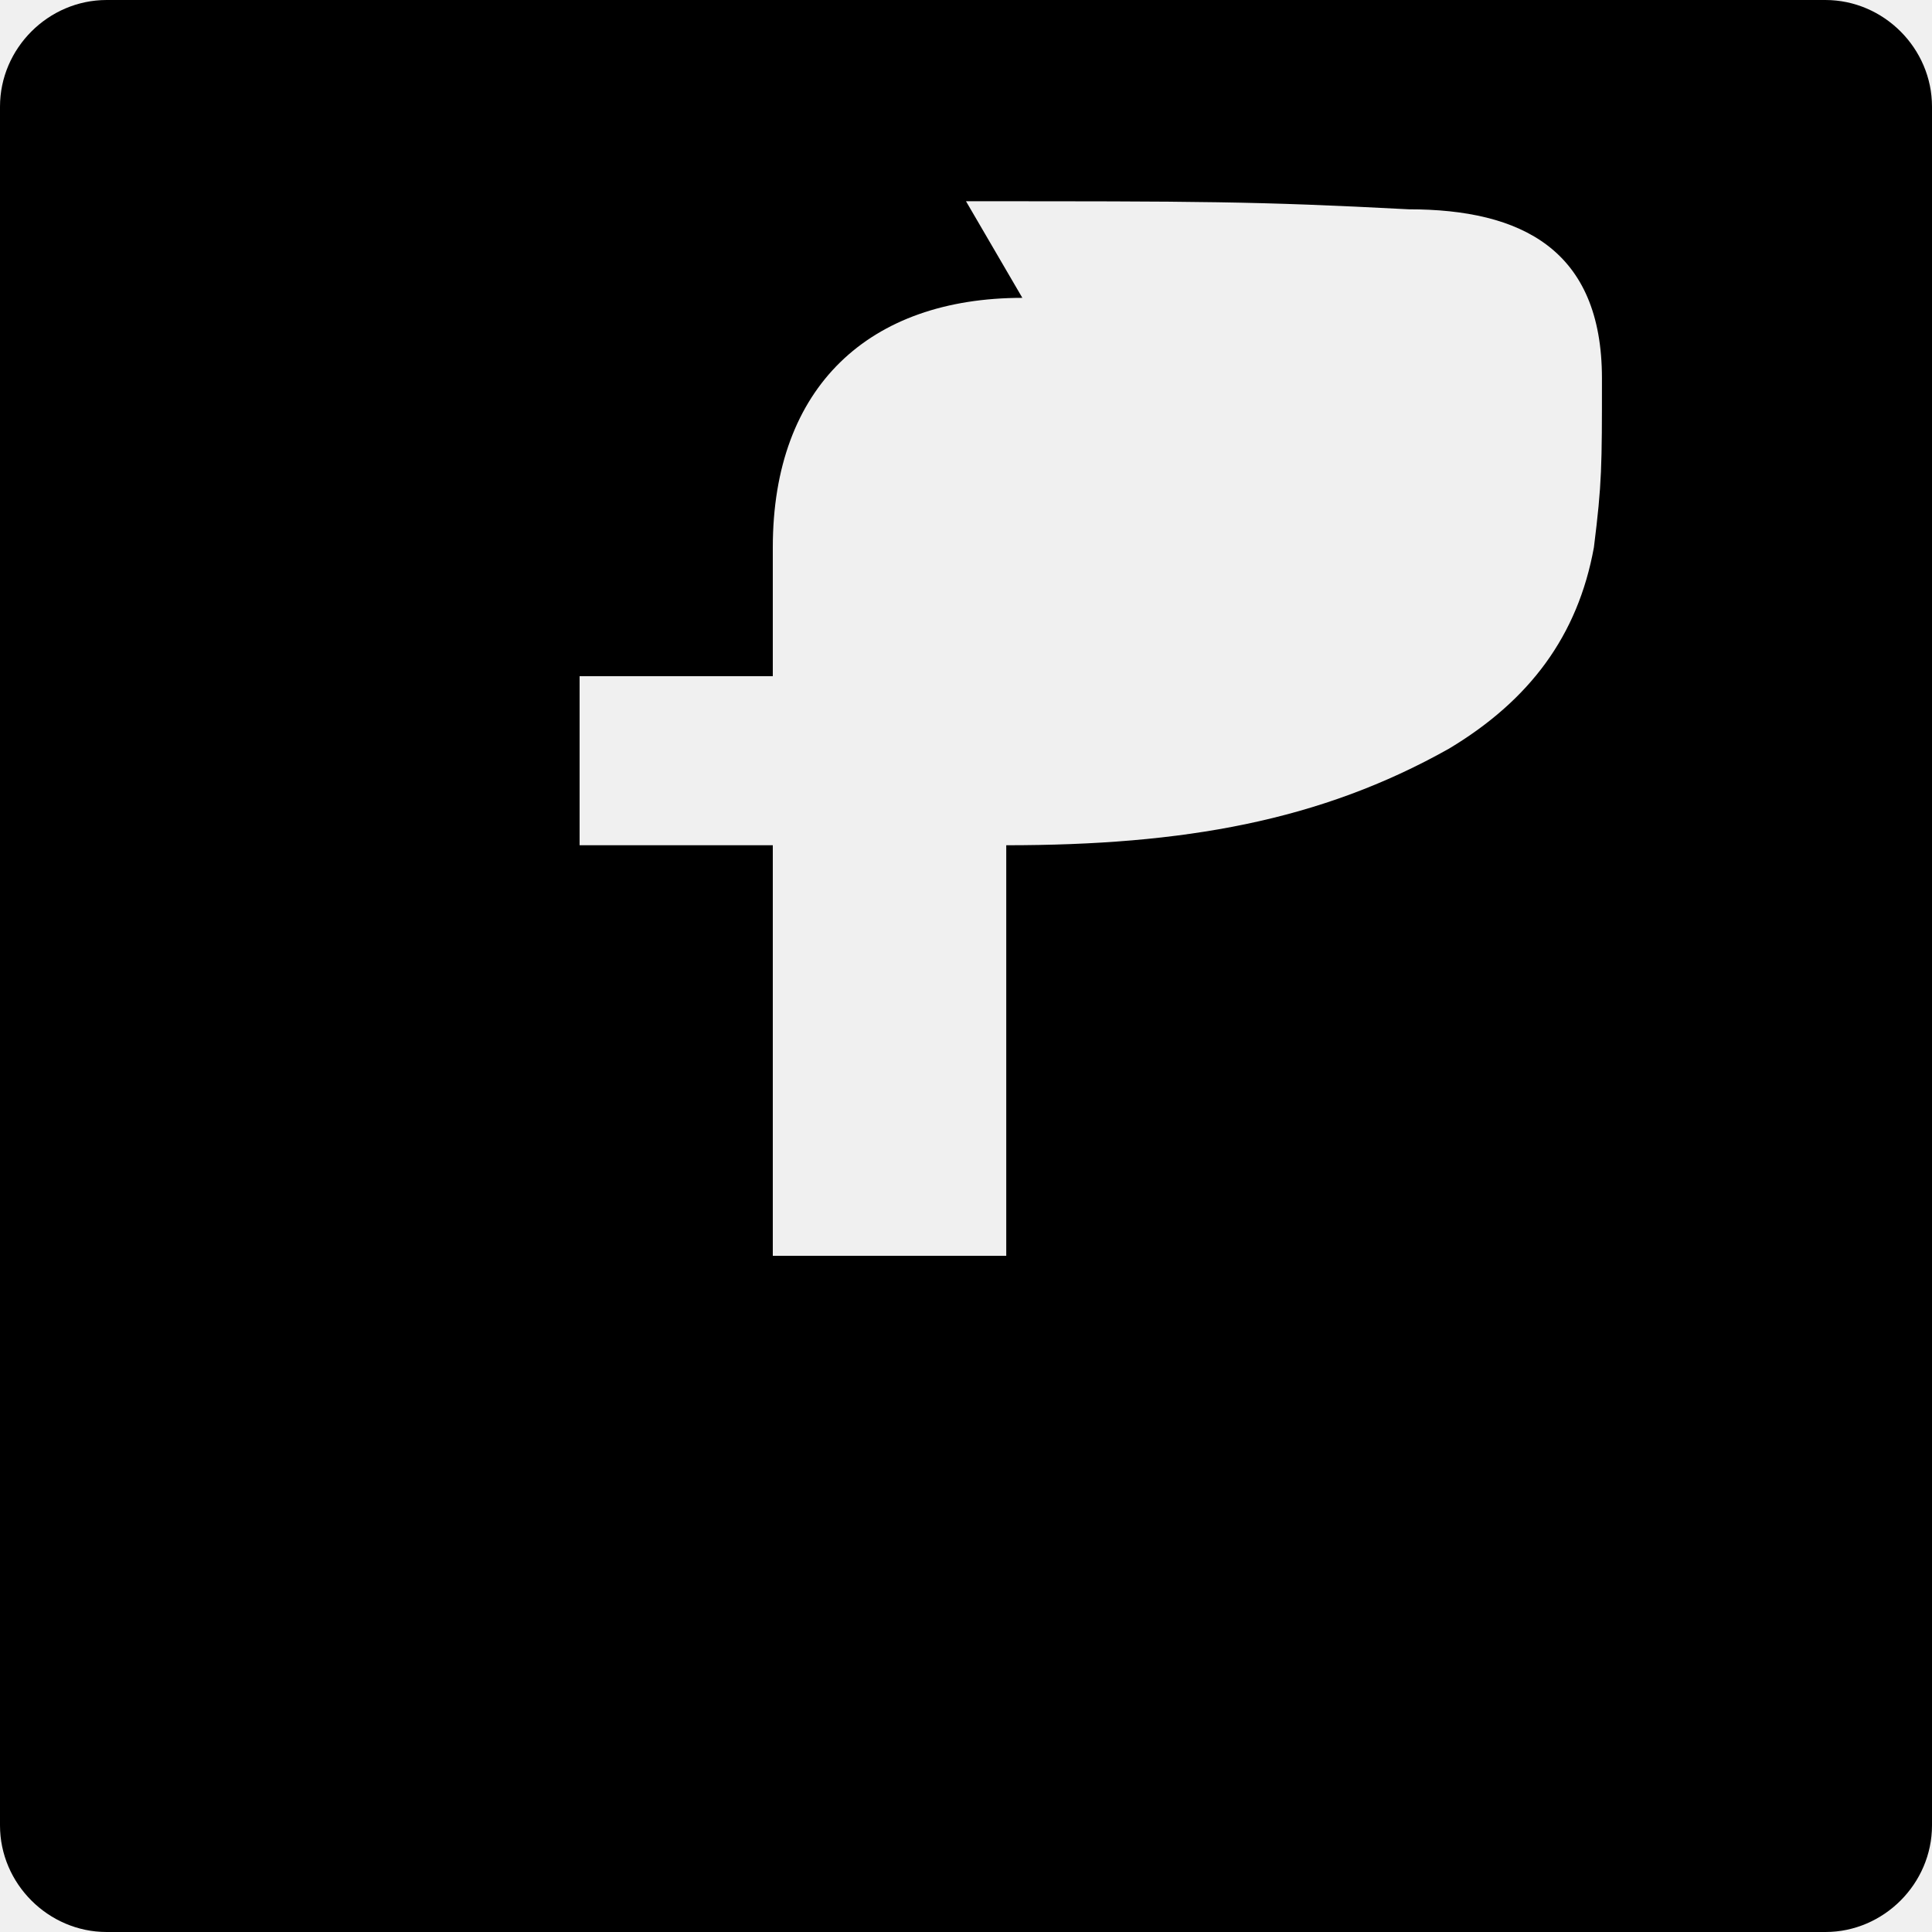
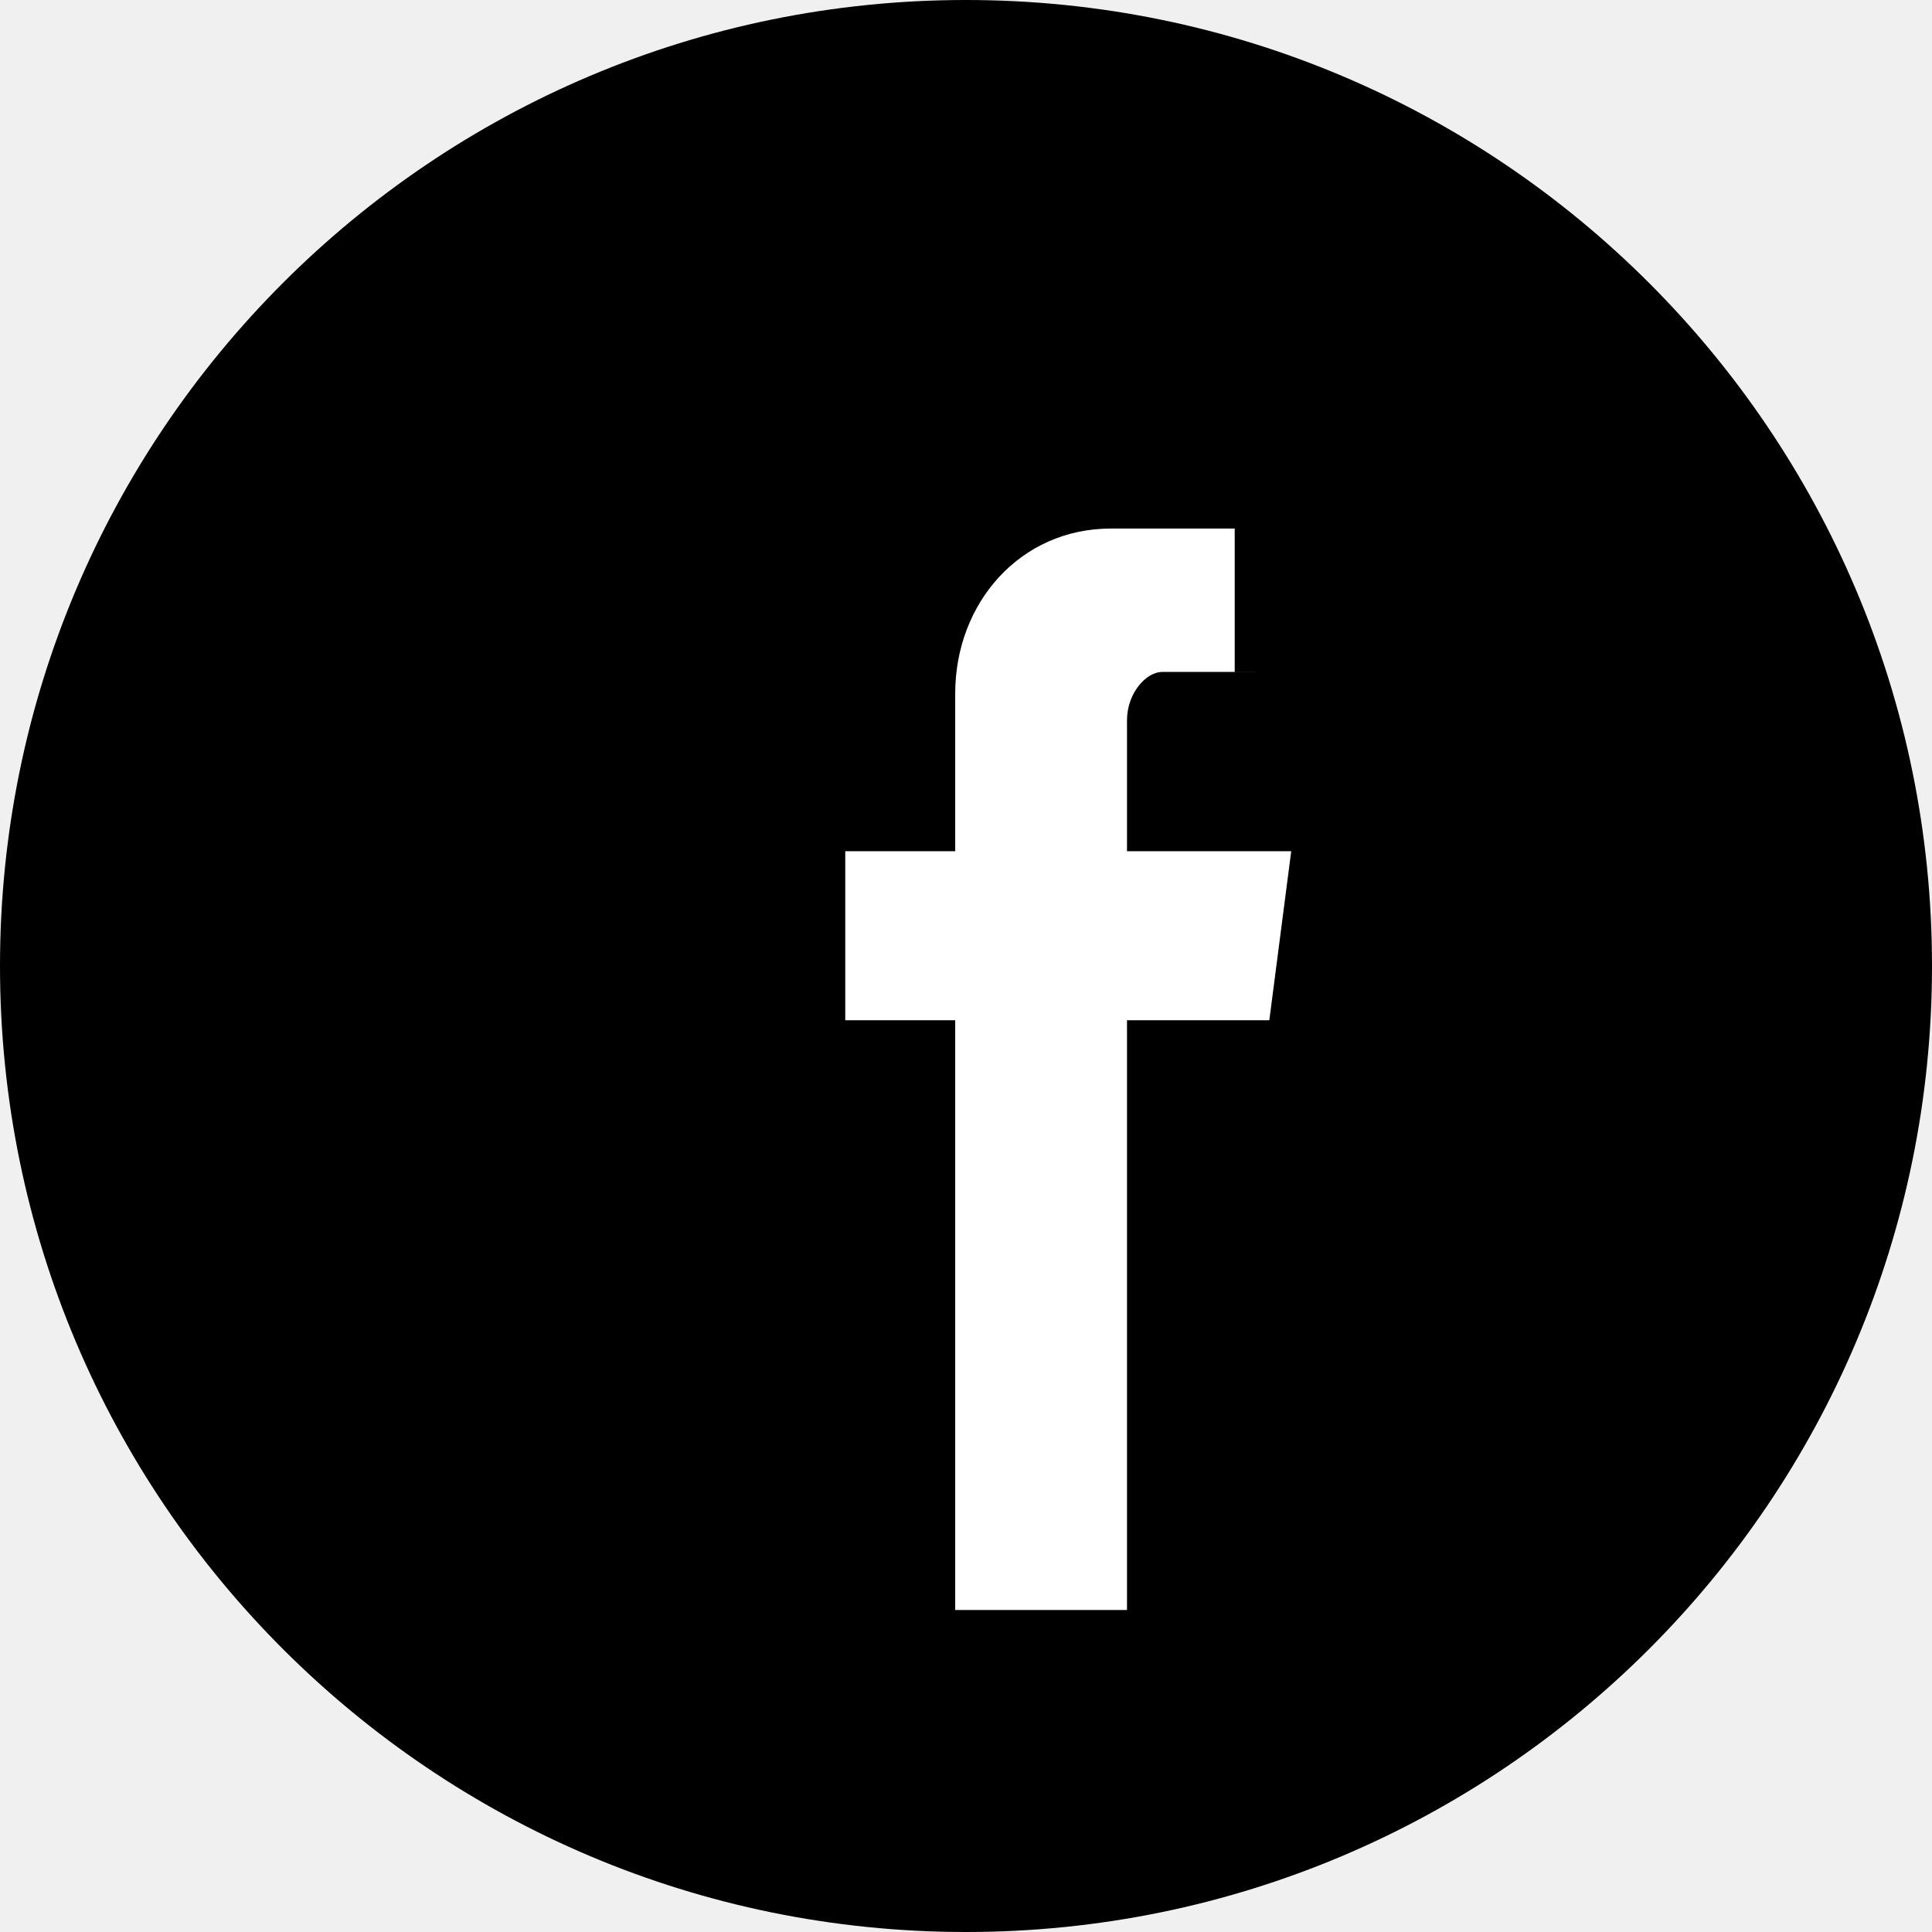
<svg xmlns="http://www.w3.org/2000/svg" viewBox="0 0 24 24" width="24" height="24">
-   <path d="M22.675 0h-21.35C.6 0 0 .6 0 1.325v21.351C0 23.4.6 24 1.325 24h21.351C23.4 24 24 23.4 24 22.675V1.325C24 .6 23.4 0 22.675 0zM12 2.5c2.9 0 3.6 0 5.5.1 1.4 0 2.4.5 2.4 2.1 0 1.1 0 1.3-.1 2.1-.2 1.1-.8 1.9-1.8 2.5-1.6.9-3.3 1.2-5.5 1.2v5.1H9.6v-5.1H7.2v-2.1h2.4v-1.6c0-2 1.2-3.1 3.1-3.1z" />
+   <circle cx="12" cy="12" r="12" fill="black" />
+   <path d="M16.041 8.347h-1.606c-.192 0-.435.257-.435.602v1.625h2.04l-.272 2.1h-1.768V20h-2.134v-7.326H10.5v-2.1h1.366V8.616c0-1.133.814-2.05 1.931-2.05h1.541v1.78h-.297z" fill="white" />
</svg>
